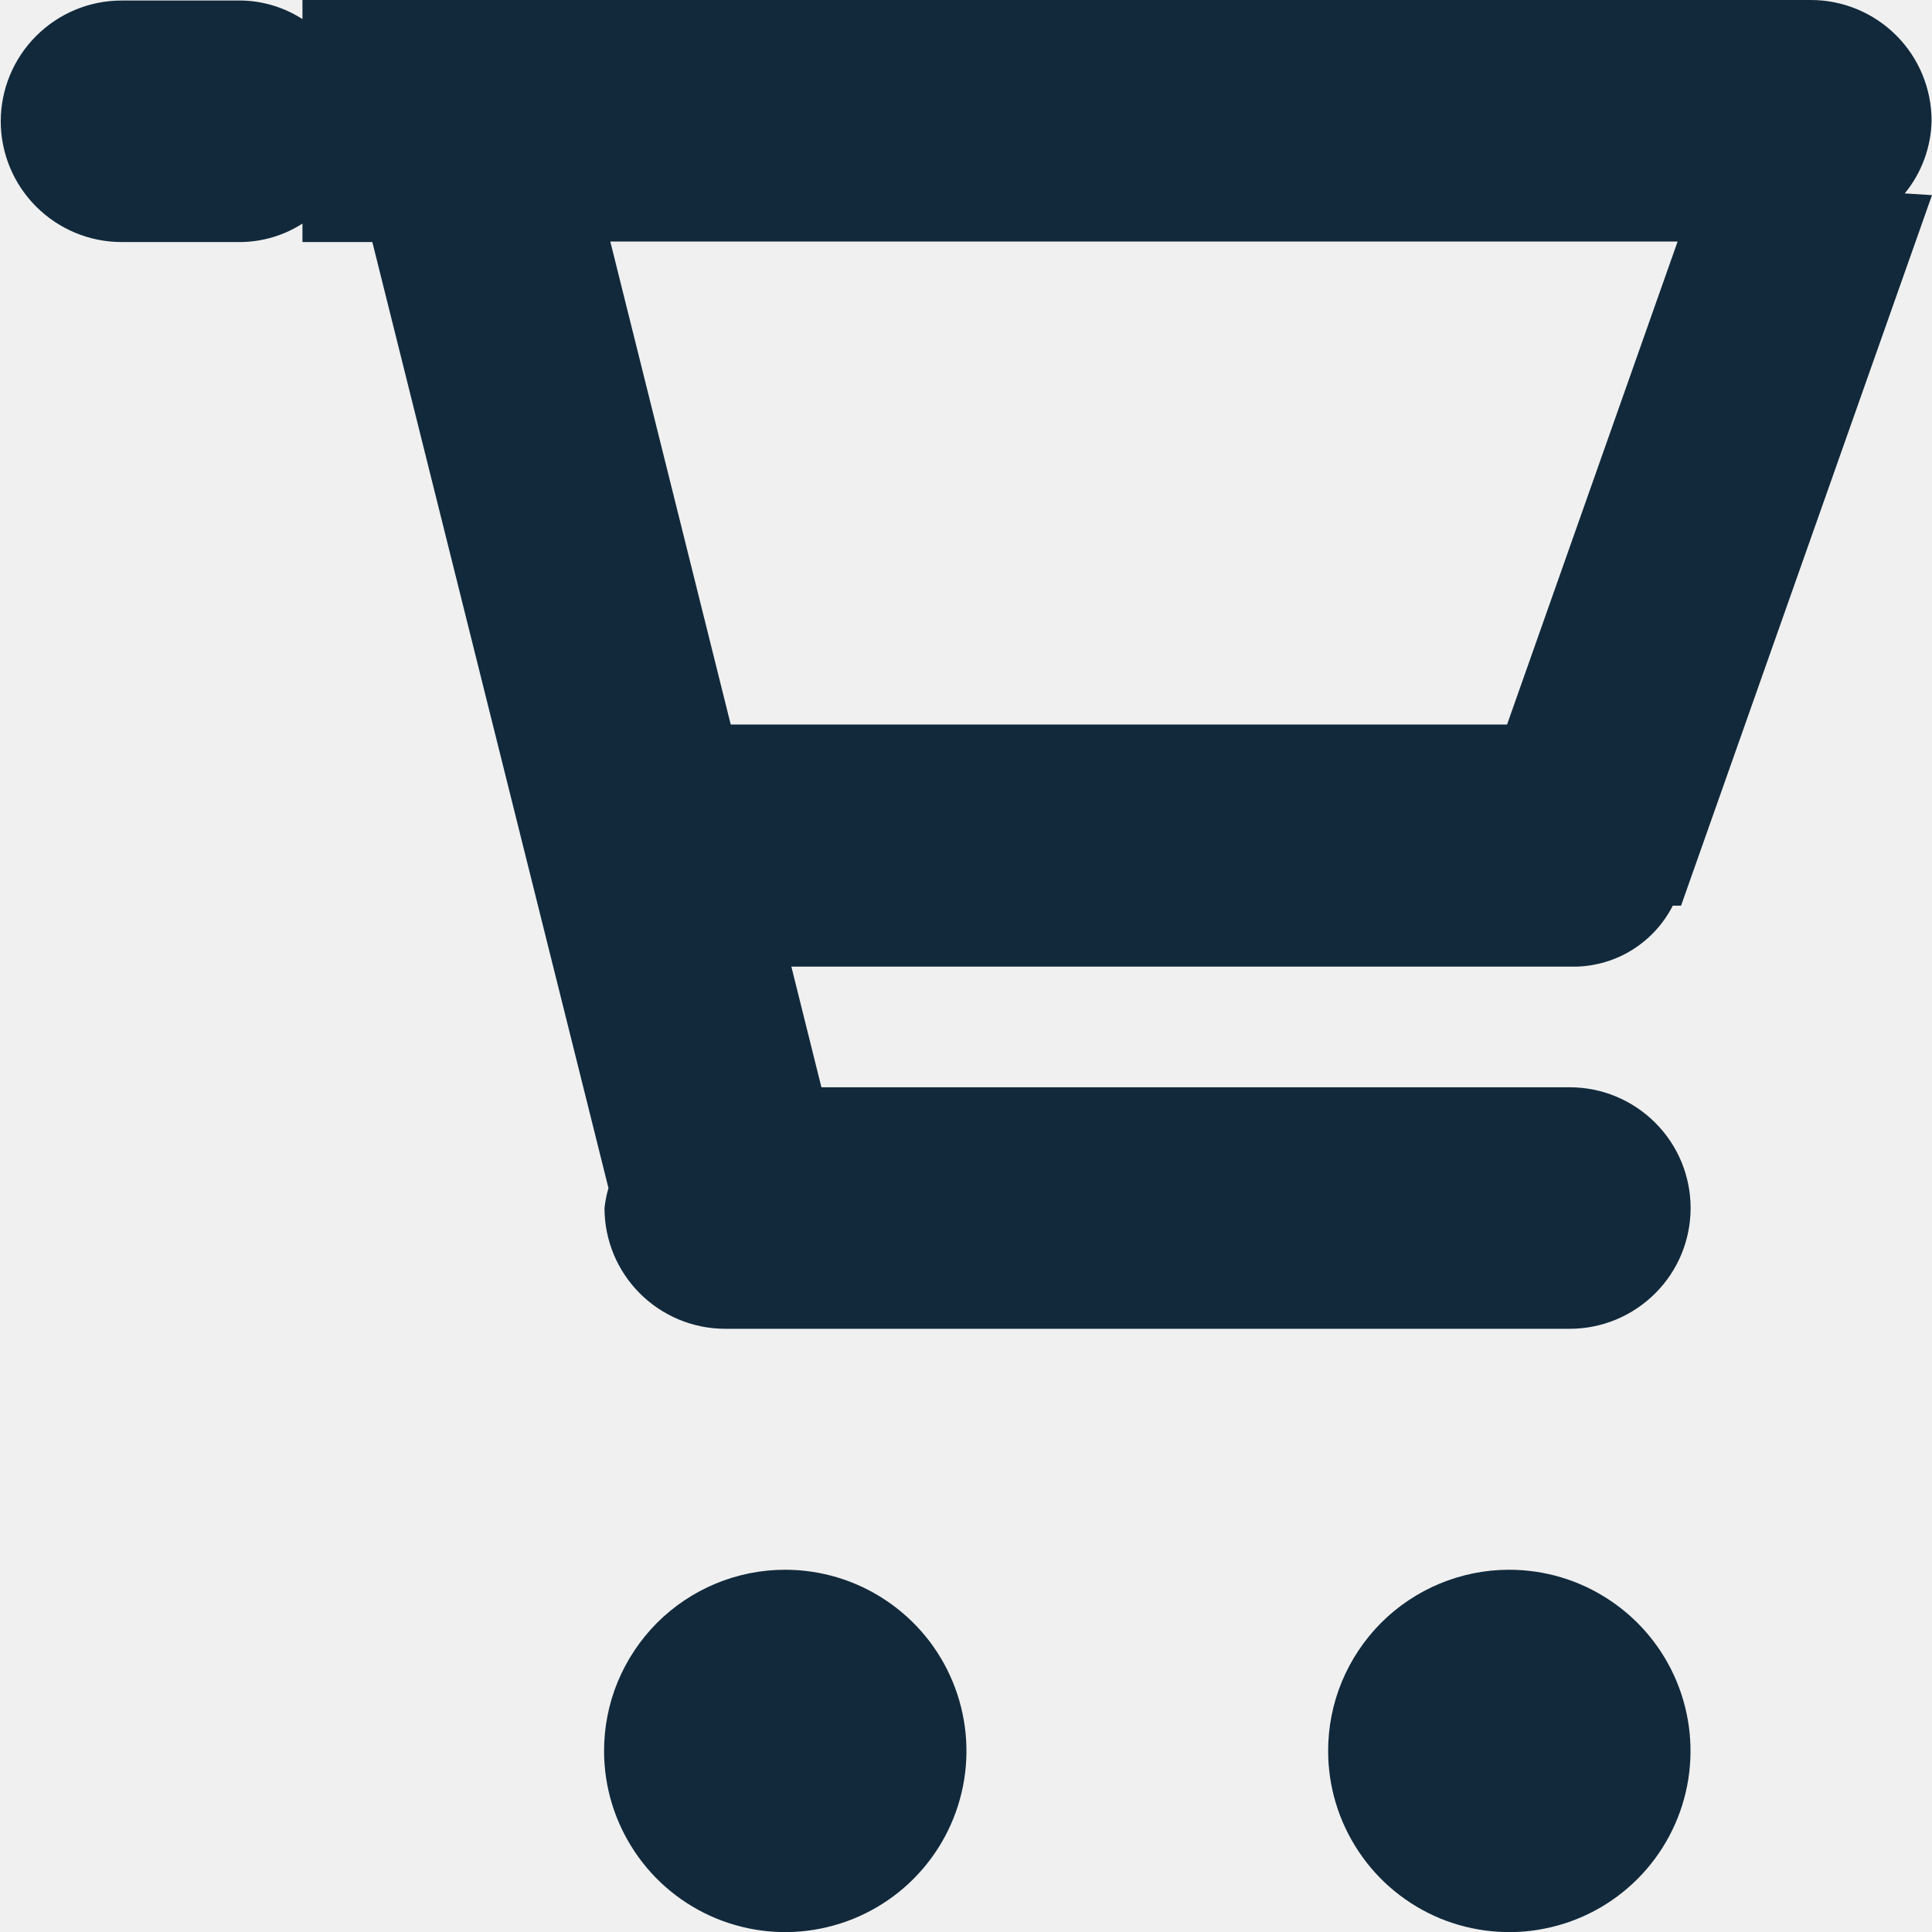
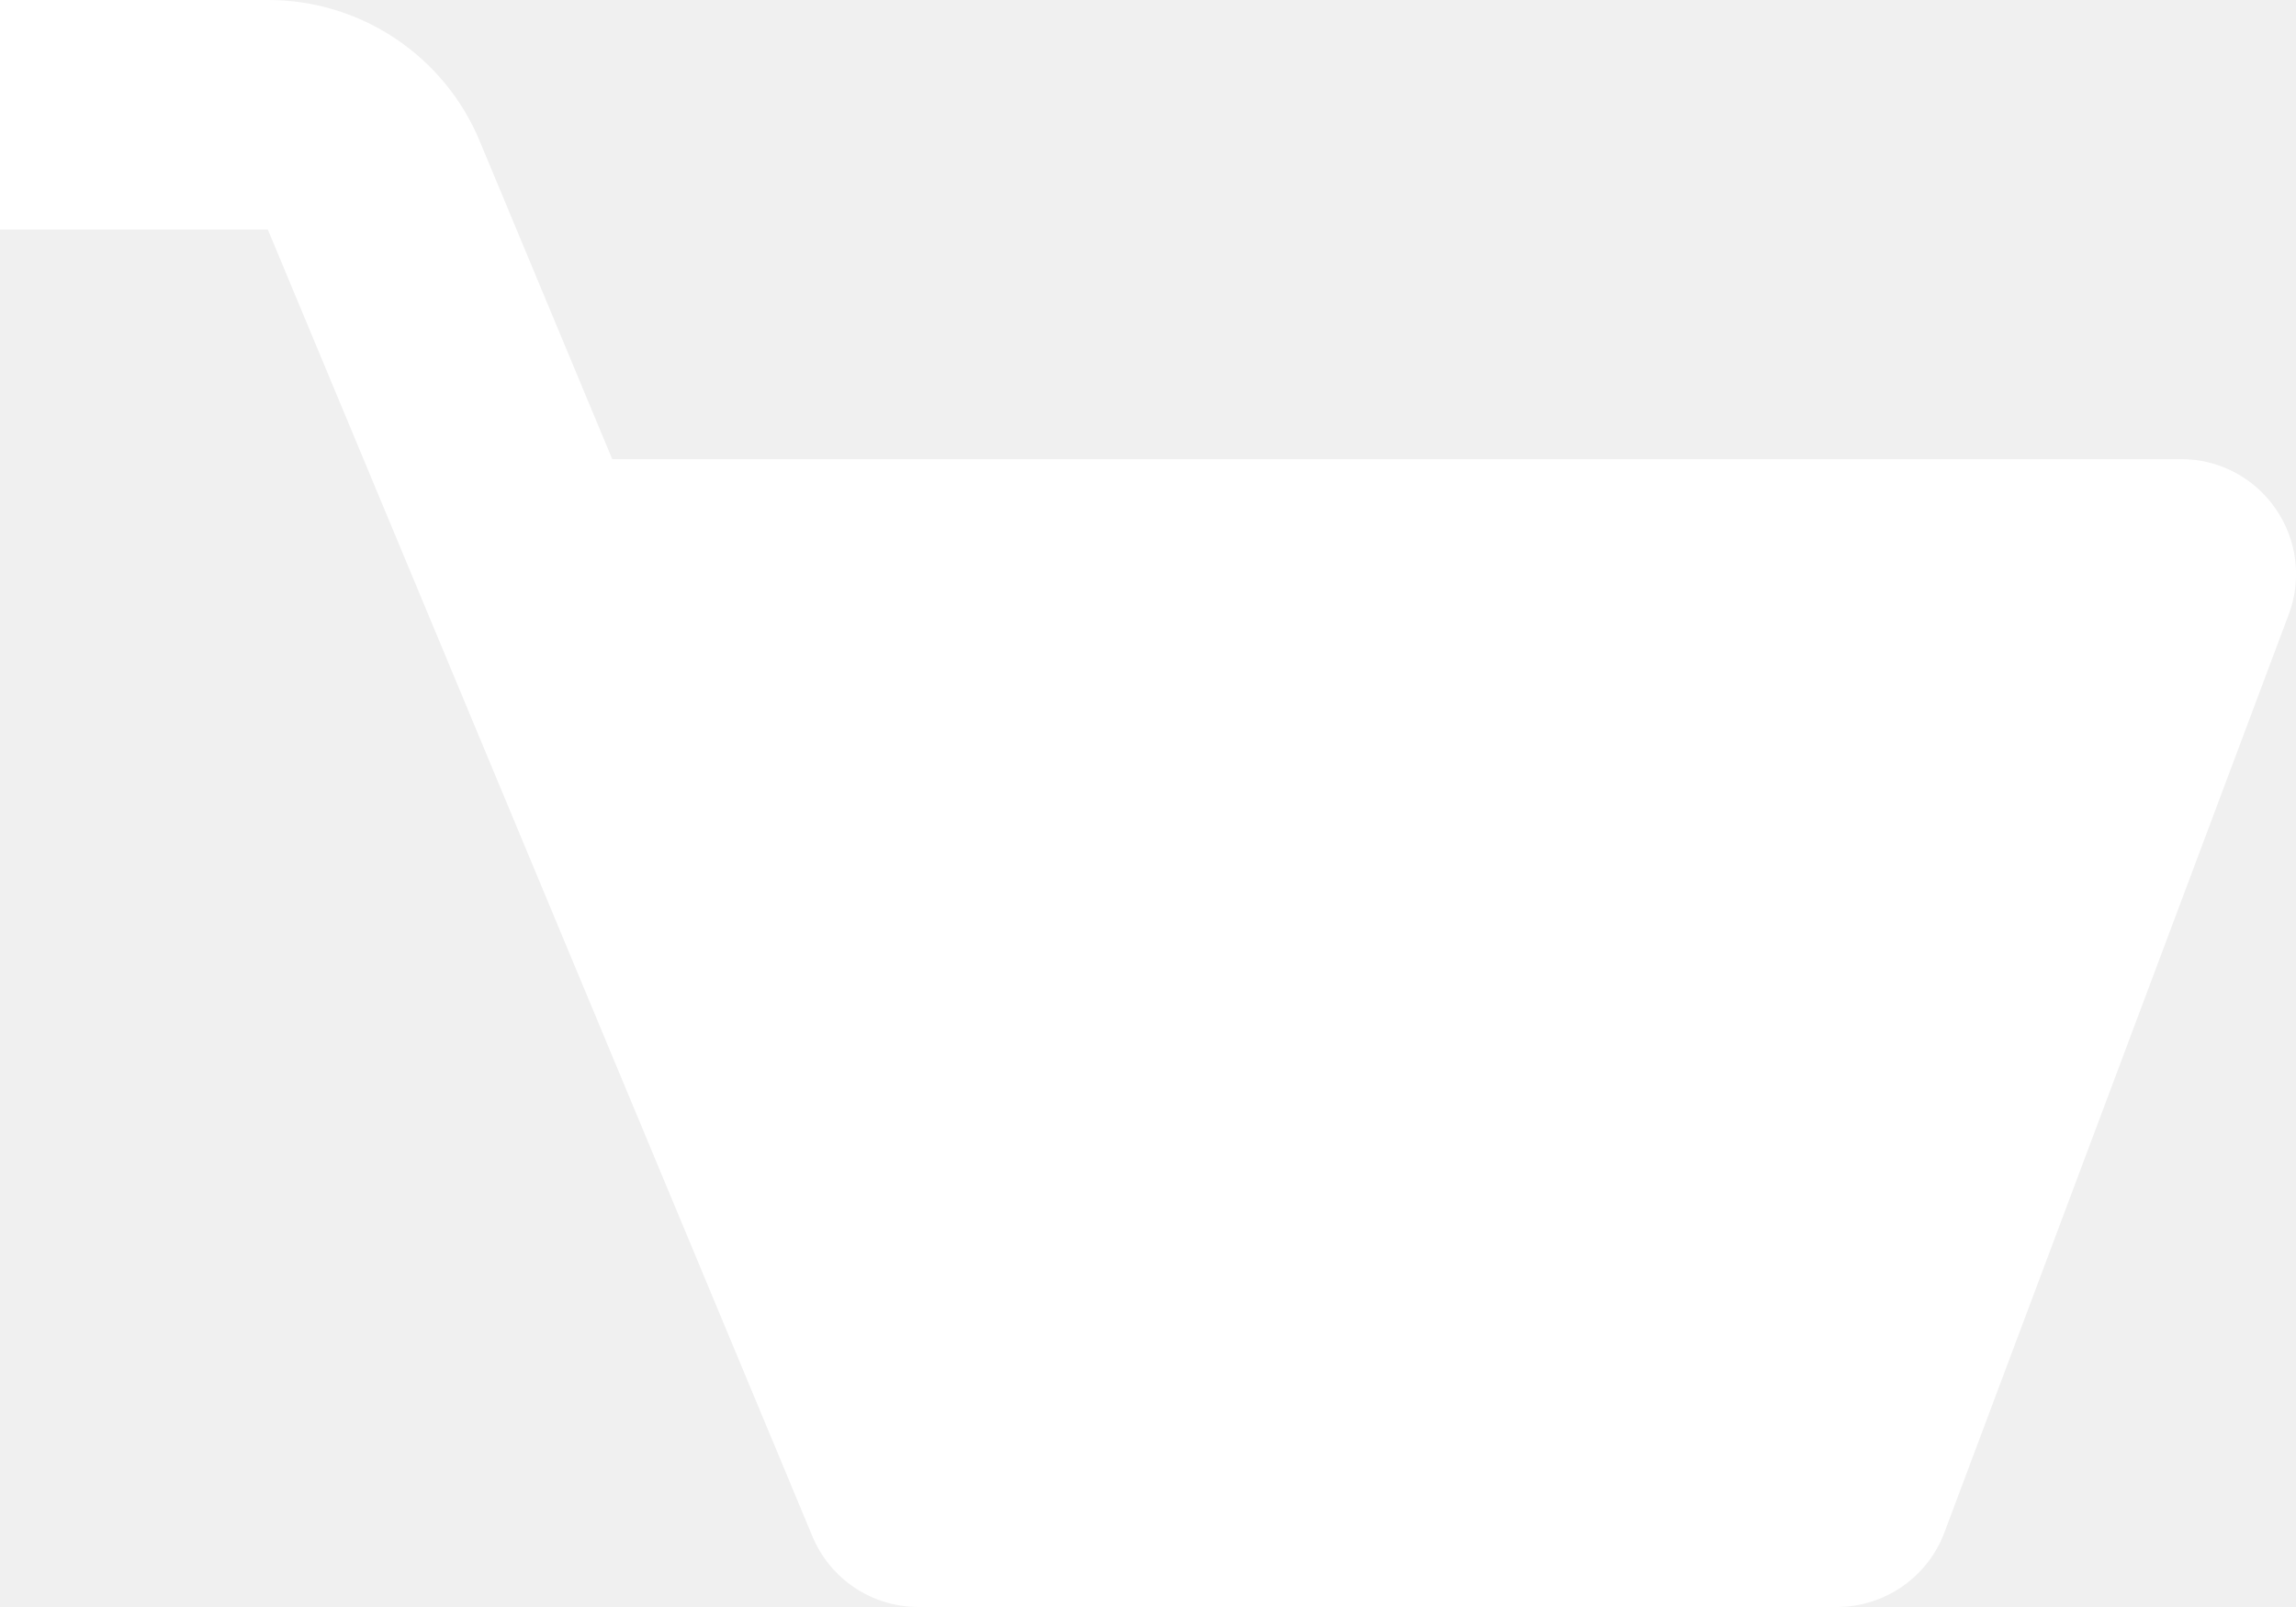
- <svg xmlns="http://www.w3.org/2000/svg" width="18" height="18" viewBox="0 0 18 18" fill="none">
-   <path d="M18 1.818L15.662 8.438H15.585C15.5 8.605 15.371 8.746 15.213 8.846C15.055 8.946 14.872 9.001 14.685 9.006H7.373L7.653 10.13H14.626C14.924 10.13 15.21 10.249 15.421 10.46C15.633 10.671 15.751 10.957 15.751 11.255C15.751 11.553 15.633 11.839 15.421 12.05C15.21 12.261 14.924 12.38 14.626 12.38H6.756C6.458 12.38 6.172 12.261 5.961 12.05C5.75 11.839 5.632 11.553 5.632 11.255C5.639 11.192 5.651 11.13 5.669 11.069L3.469 2.255H2.818V2.083C2.65 2.191 2.456 2.25 2.256 2.255H1.132C0.834 2.255 0.548 2.136 0.337 1.925C0.126 1.714 0.007 1.428 0.007 1.13C0.007 0.832 0.126 0.546 0.337 0.335C0.548 0.124 0.834 0.005 1.132 0.005H2.256C2.456 0.01 2.65 0.07 2.818 0.178V0H16.872C17.17 0 17.456 0.119 17.667 0.33C17.878 0.541 17.996 0.827 17.996 1.125C17.991 1.372 17.903 1.611 17.746 1.802L18 1.818ZM5.686 2.25L6.808 6.75H14.041L15.63 2.25H5.686ZM7.314 14.625C7.648 14.625 7.974 14.723 8.252 14.909C8.53 15.094 8.747 15.357 8.875 15.666C9.003 15.974 9.037 16.314 8.972 16.641C8.907 16.969 8.746 17.27 8.51 17.506C8.274 17.742 7.973 17.903 7.646 17.968C7.319 18.034 6.979 18 6.671 17.873C6.362 17.745 6.098 17.529 5.913 17.251C5.727 16.973 5.628 16.647 5.628 16.313C5.628 16.091 5.671 15.872 5.756 15.667C5.841 15.463 5.965 15.277 6.121 15.12C6.278 14.963 6.464 14.839 6.668 14.754C6.873 14.669 7.092 14.625 7.314 14.625ZM14.06 14.625C14.394 14.625 14.72 14.723 14.998 14.909C15.276 15.094 15.493 15.357 15.621 15.666C15.749 15.974 15.783 16.314 15.718 16.641C15.653 16.969 15.492 17.27 15.256 17.506C15.02 17.742 14.72 17.903 14.392 17.968C14.065 18.034 13.725 18 13.416 17.873C13.108 17.745 12.844 17.529 12.659 17.251C12.473 16.973 12.374 16.647 12.374 16.313C12.374 16.091 12.417 15.872 12.502 15.667C12.587 15.463 12.711 15.277 12.867 15.12C13.024 14.963 13.21 14.839 13.414 14.754C13.619 14.669 13.838 14.625 14.06 14.625Z" fill="#11293B" />
+ <svg xmlns="http://www.w3.org/2000/svg" width="20" height="14" viewBox="0 0 20 14" fill="none">
+   <path d="M19.822 4.431C19.73 4.298 19.607 4.189 19.464 4.114C19.321 4.039 19.162 4 19 4H5.333L4.179 1.23C4.028 0.865 3.771 0.554 3.443 0.335C3.114 0.116 2.728 -0.001 2.333 4.35724e-06H0V2H2.333L7.077 13.385C7.153 13.567 7.281 13.723 7.445 13.832C7.61 13.942 7.803 14 8 14H16C16.417 14 16.79 13.741 16.937 13.352L19.937 5.352C19.994 5.201 20.013 5.038 19.993 4.877C19.973 4.717 19.914 4.564 19.822 4.431Z" fill="white" />
</svg>
